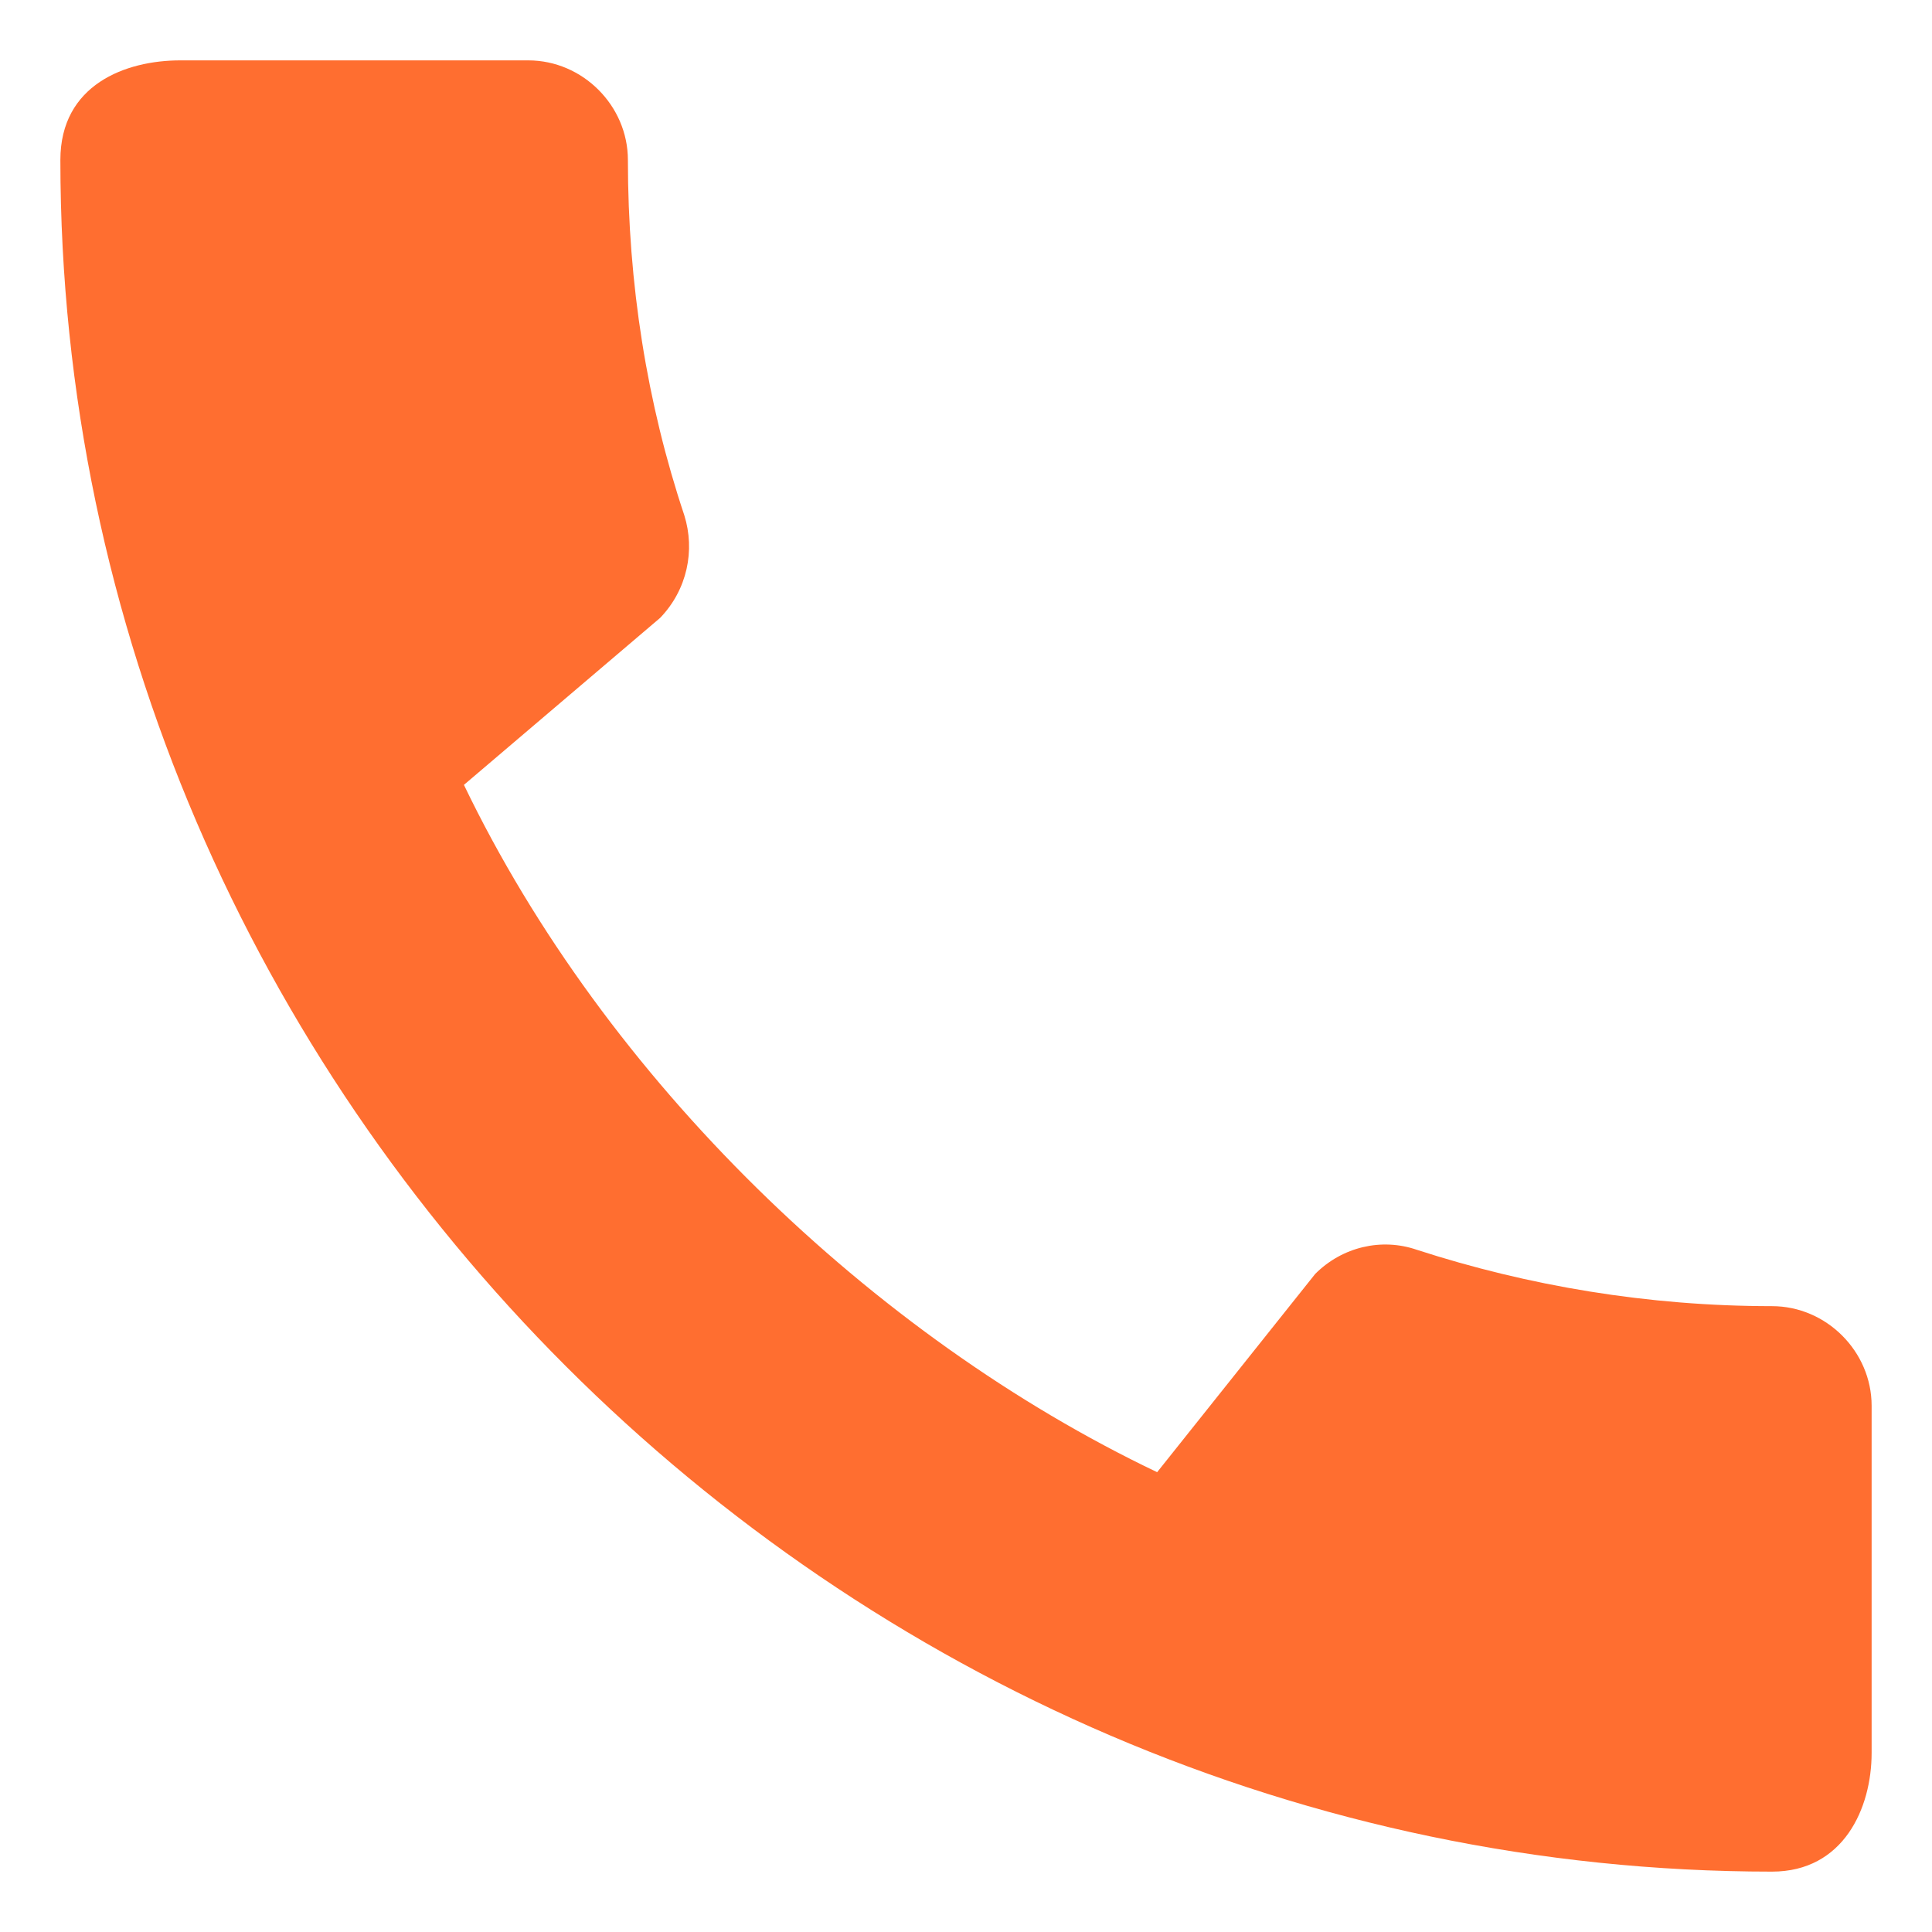
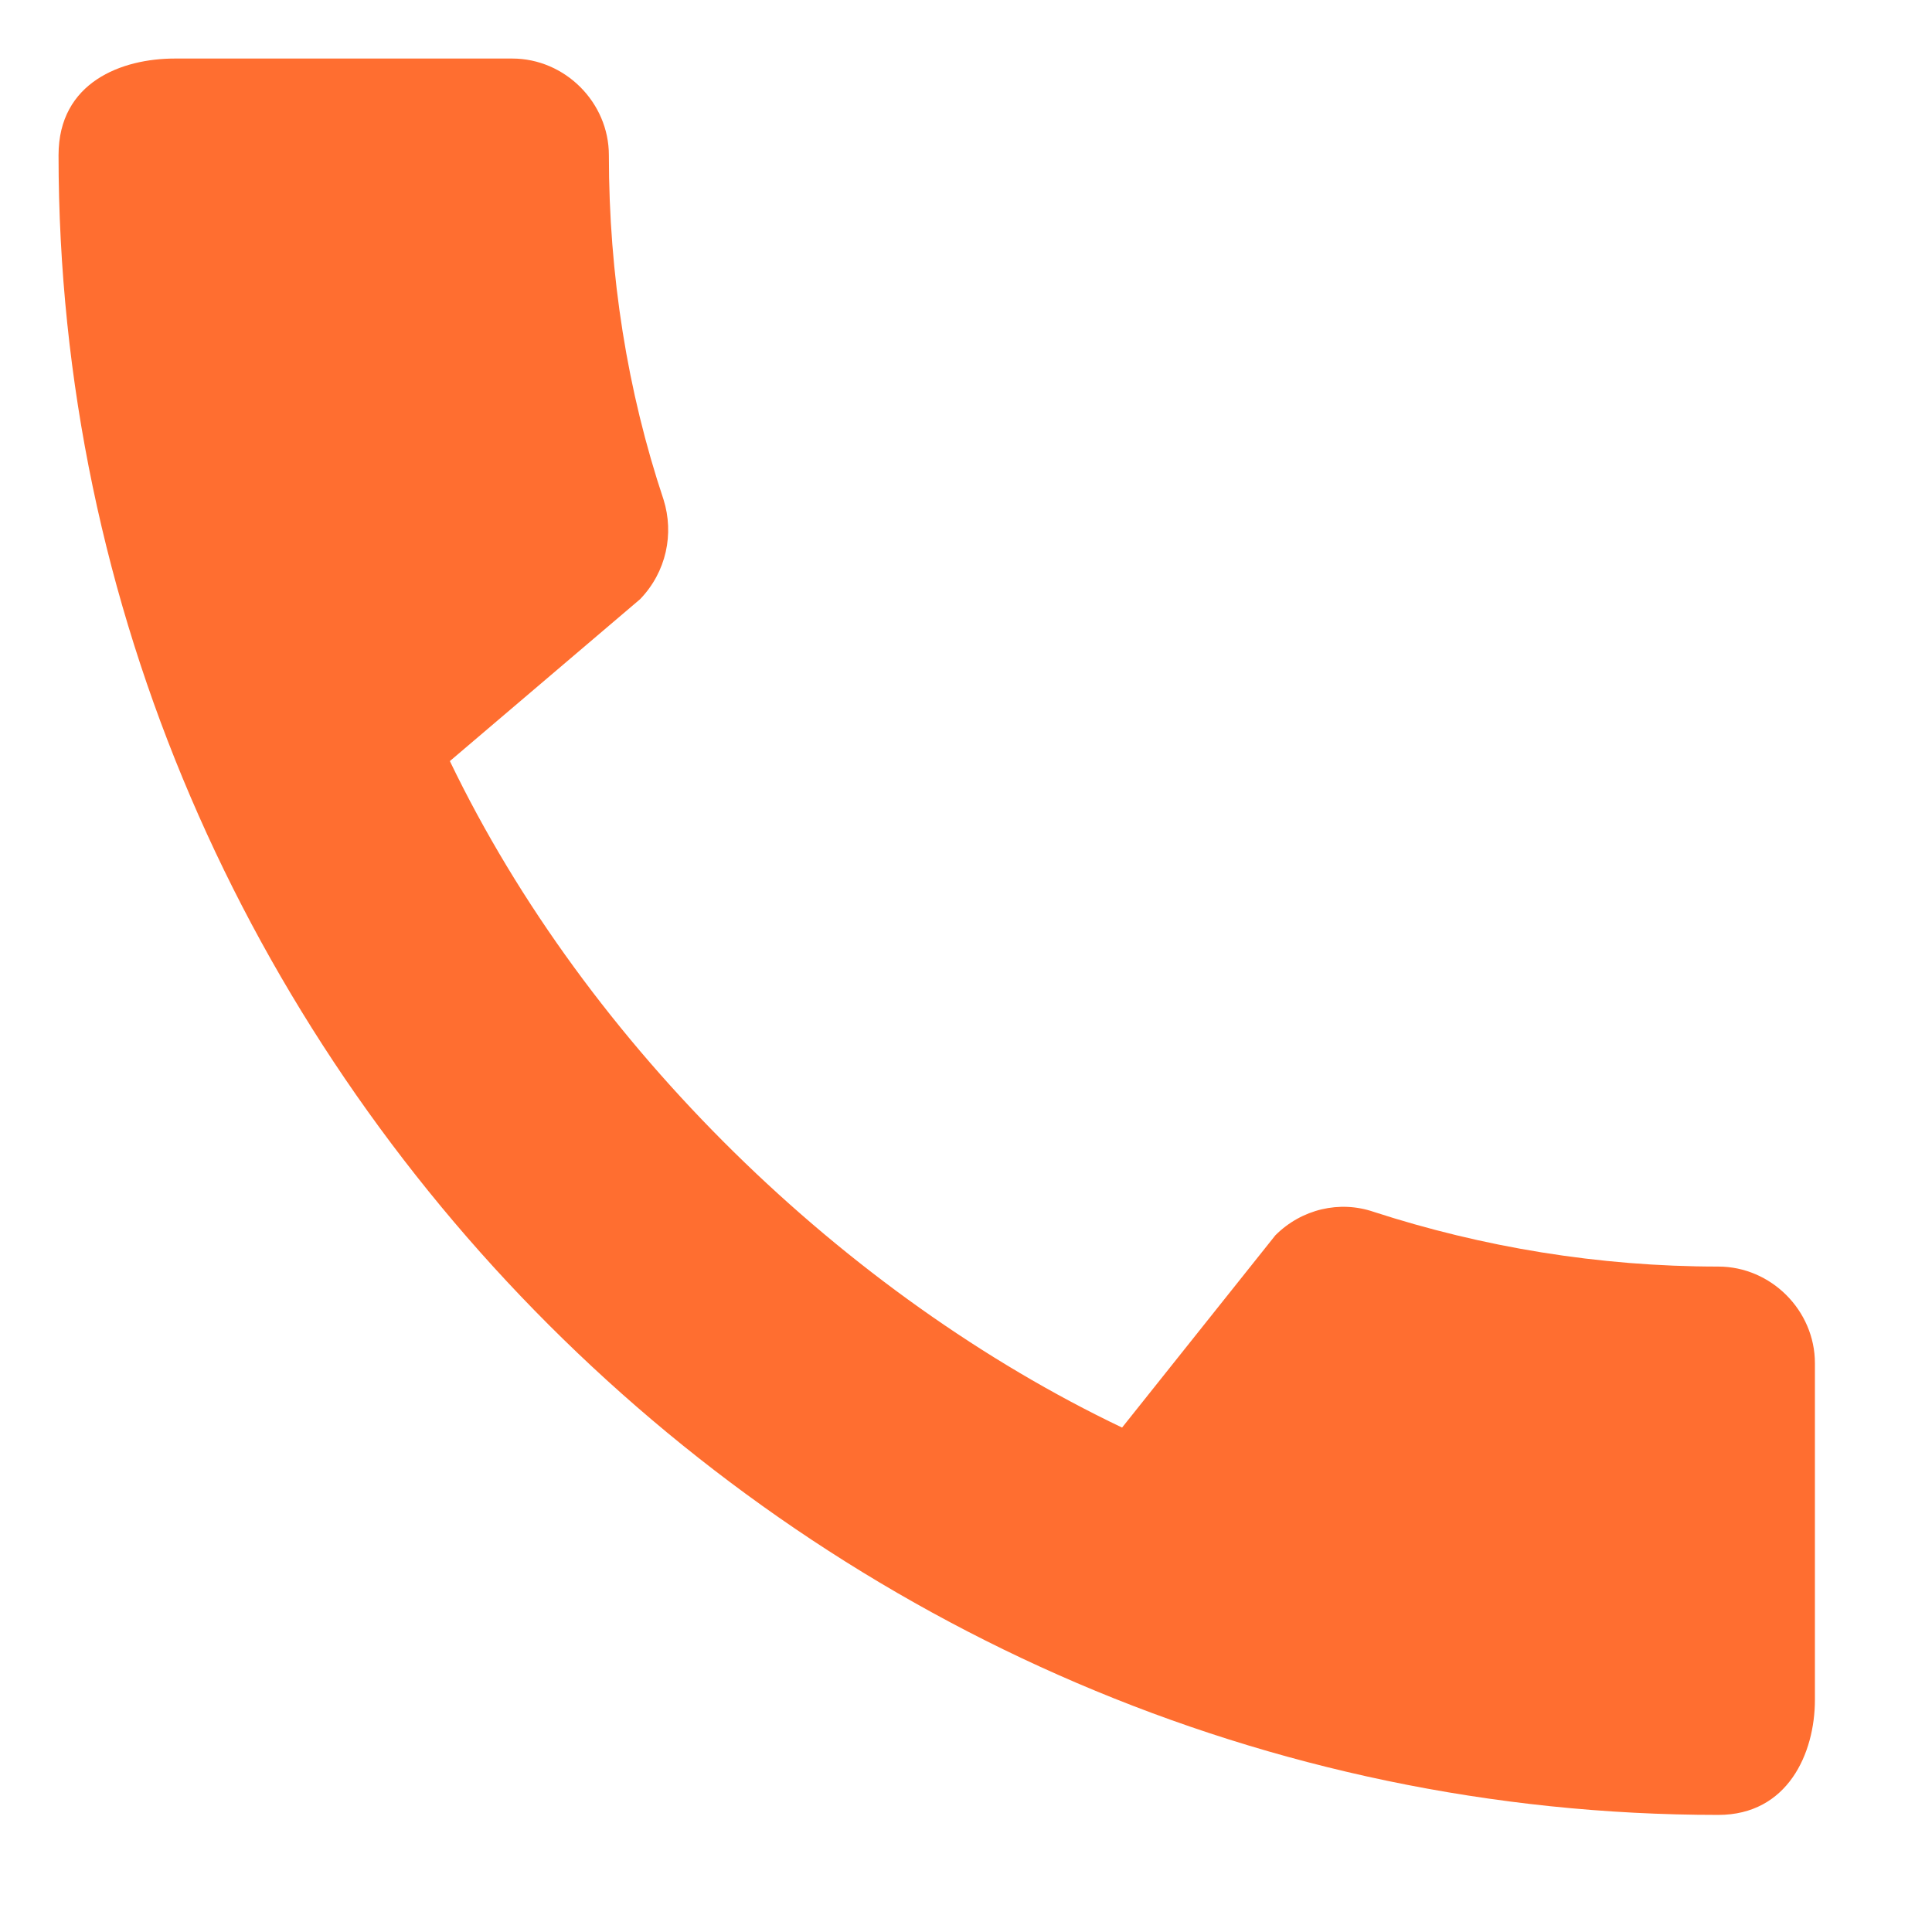
- <svg xmlns="http://www.w3.org/2000/svg" width="16" height="16" viewBox="0 0 16 16" fill="none">
+ <svg xmlns="http://www.w3.org/2000/svg" width="16.5" height="16.5" viewBox="0 0 16.5 16.5" fill="none">
  <path d="M14.675 10.817C13.65 10.817 12.658 10.65 11.733 10.35C11.442 10.25 11.117 10.325 10.892 10.55L9.583 12.192C7.225 11.067 5.017 8.942 3.842 6.5L5.467 5.117C5.692 4.883 5.758 4.558 5.667 4.267C5.358 3.342 5.2 2.35 5.2 1.325C5.2 0.875 4.825 0.5 4.375 0.5H1.492C1.042 0.5 0.5 0.7 0.5 1.325C0.5 9.067 6.942 15.5 14.675 15.5C15.267 15.5 15.5 14.975 15.5 14.517V11.642C15.5 11.192 15.125 10.817 14.675 10.817Z" fill="#FF6E30" />
</svg>
